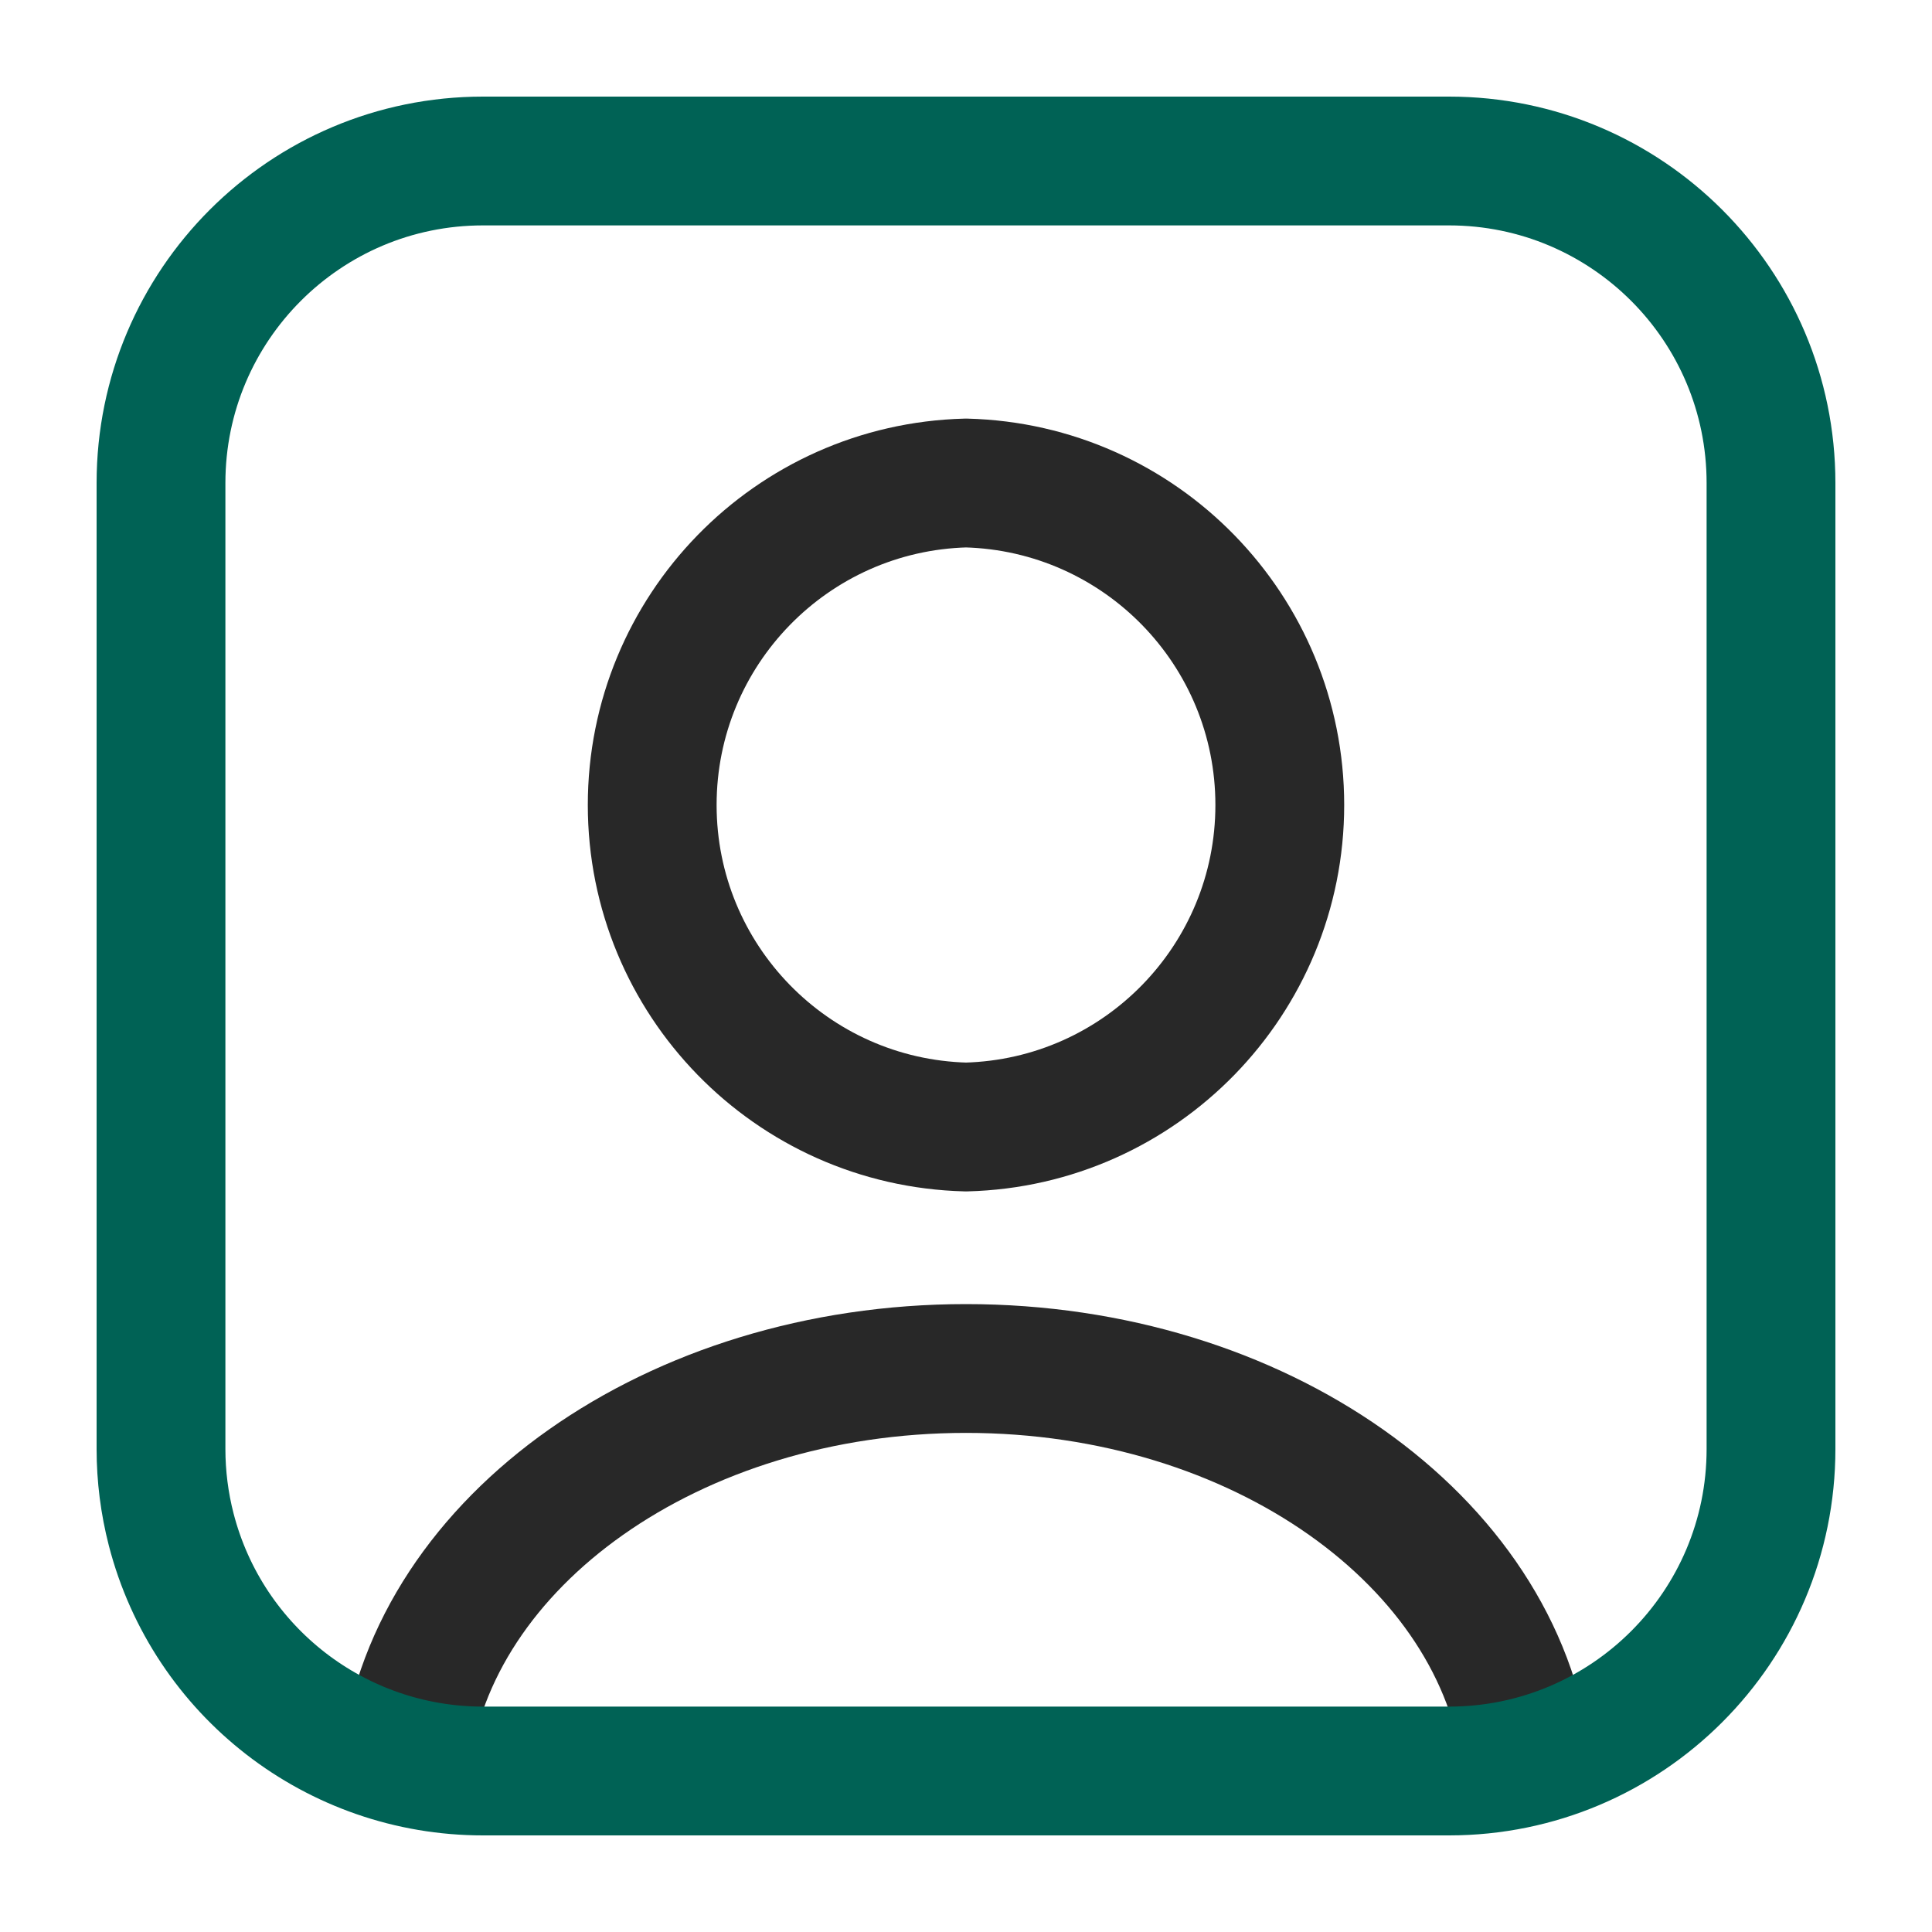
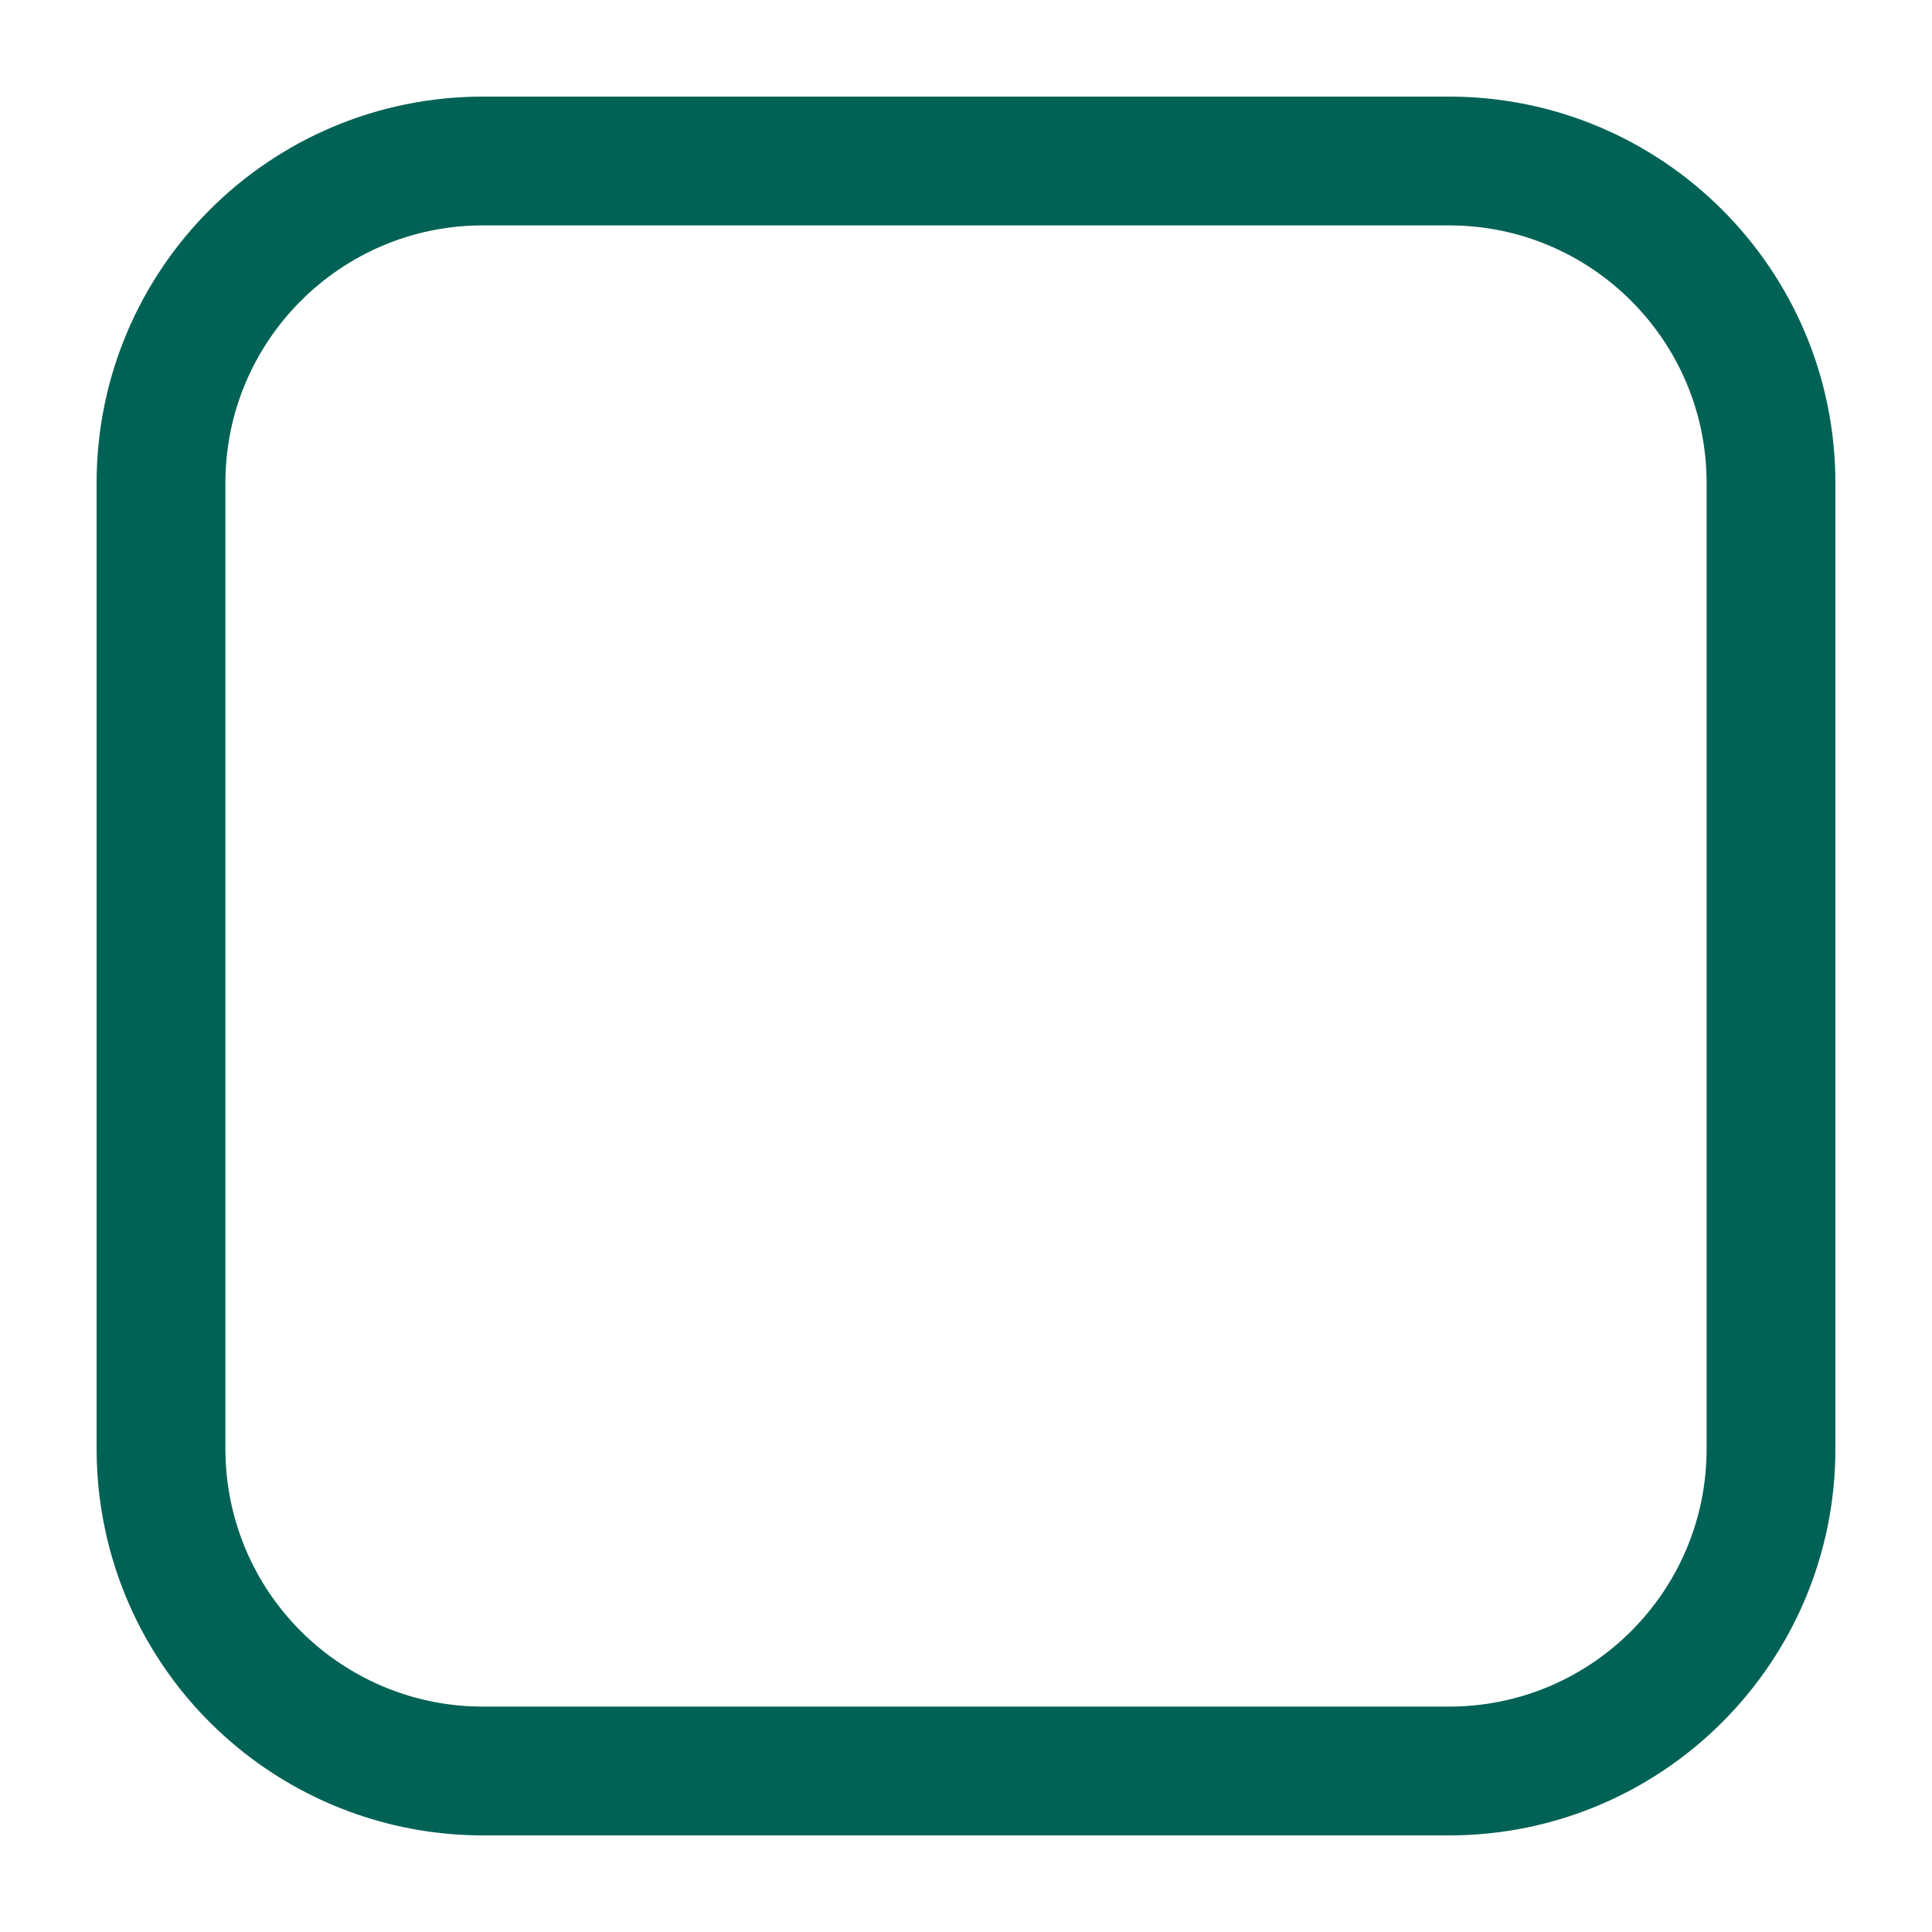
<svg xmlns="http://www.w3.org/2000/svg" width="18" height="18" fill="none">
-   <path clip-rule="evenodd" d="M9 10.5a3.001 3.001 0 0 0 0-6 3.001 3.001 0 0 0 0 6Z" stroke="#282828" stroke-width="1.2" stroke-linecap="round" stroke-linejoin="round" />
-   <path d="M14.222 16.403C13.972 14.357 11.73 12.75 9 12.75c-2.728 0-4.972 1.607-5.222 3.652" stroke="#282828" stroke-width="1.2" stroke-linecap="round" stroke-linejoin="round" />
+   <path clip-rule="evenodd" d="M9 10.5a3.001 3.001 0 0 0 0-6 3.001 3.001 0 0 0 0 6Z" stroke-width="1.2" stroke-linecap="round" stroke-linejoin="round" />
+   <path d="M14.222 16.403C13.972 14.357 11.73 12.75 9 12.75c-2.728 0-4.972 1.607-5.222 3.652" stroke-width="1.2" stroke-linecap="round" stroke-linejoin="round" />
  <path d="M1.595 14.25a3.01 3.01 0 0 1-.095-.75v-9a3 3 0 0 1 3-3h9a3 3 0 0 1 3 3v9a3 3 0 0 1-3 3h-9a3 3 0 0 1-2.905-2.25" stroke="#006255" stroke-width="1.2" stroke-linecap="round" stroke-linejoin="round" />
</svg>
